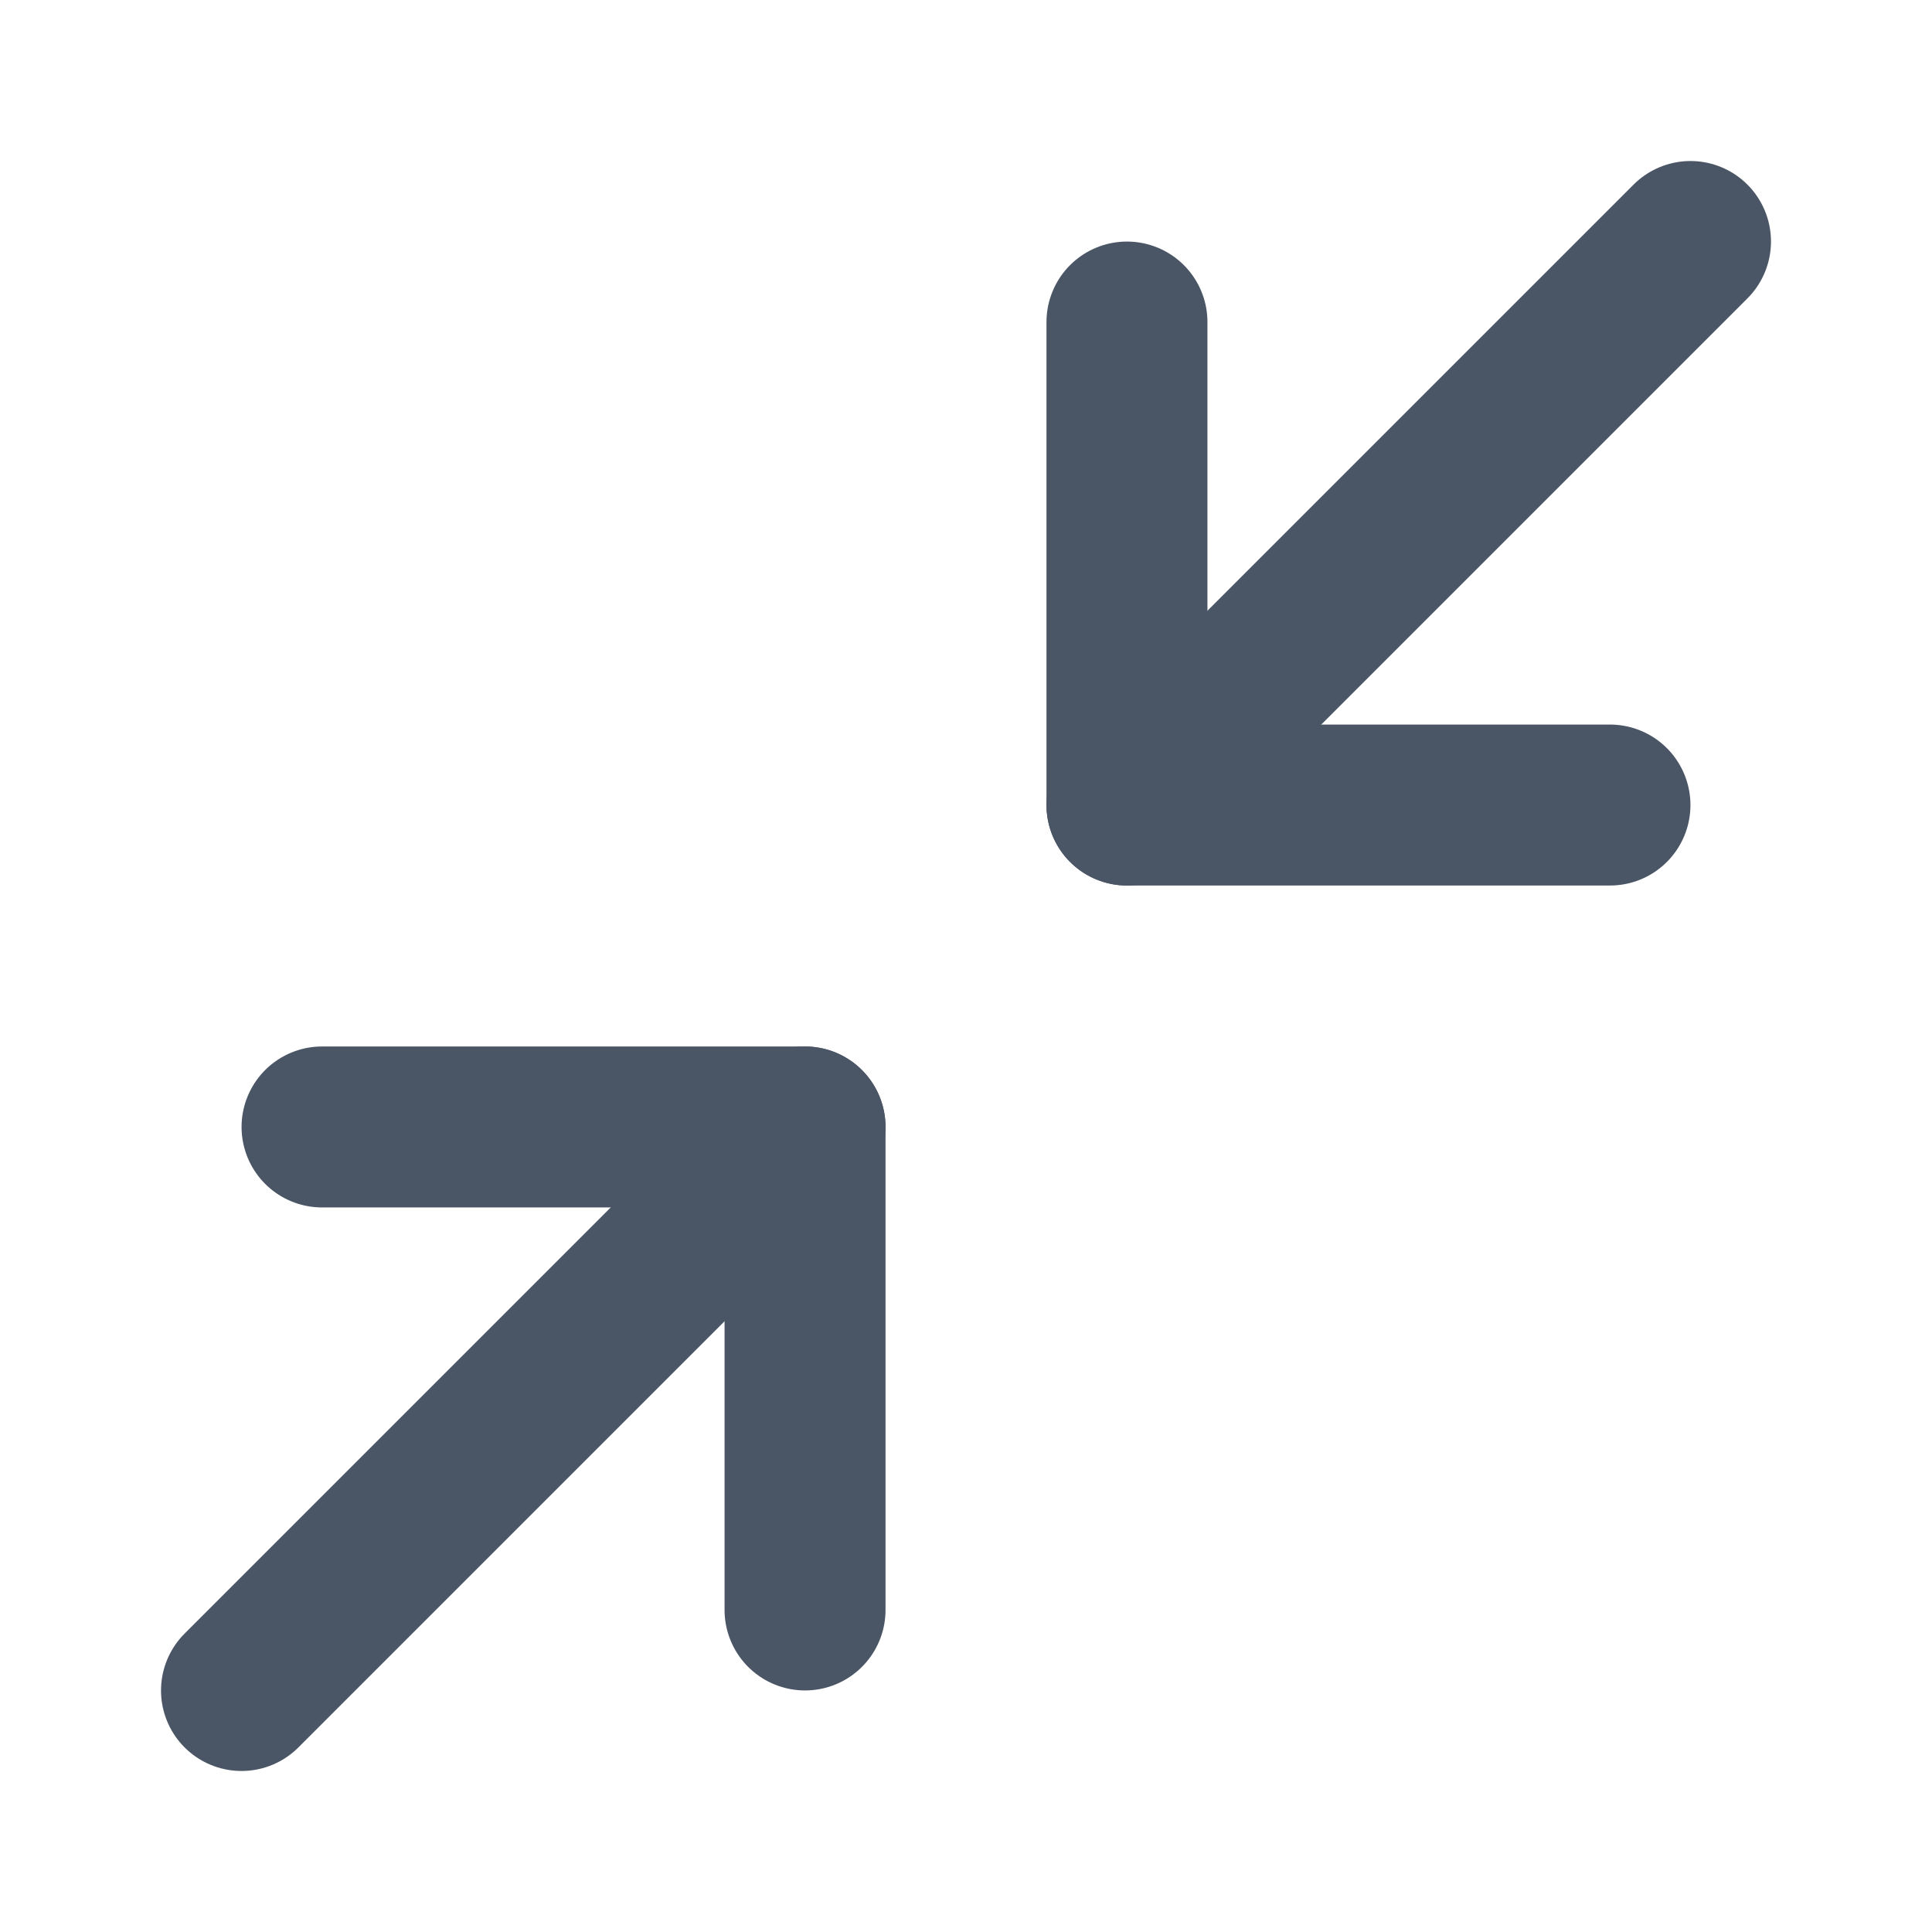
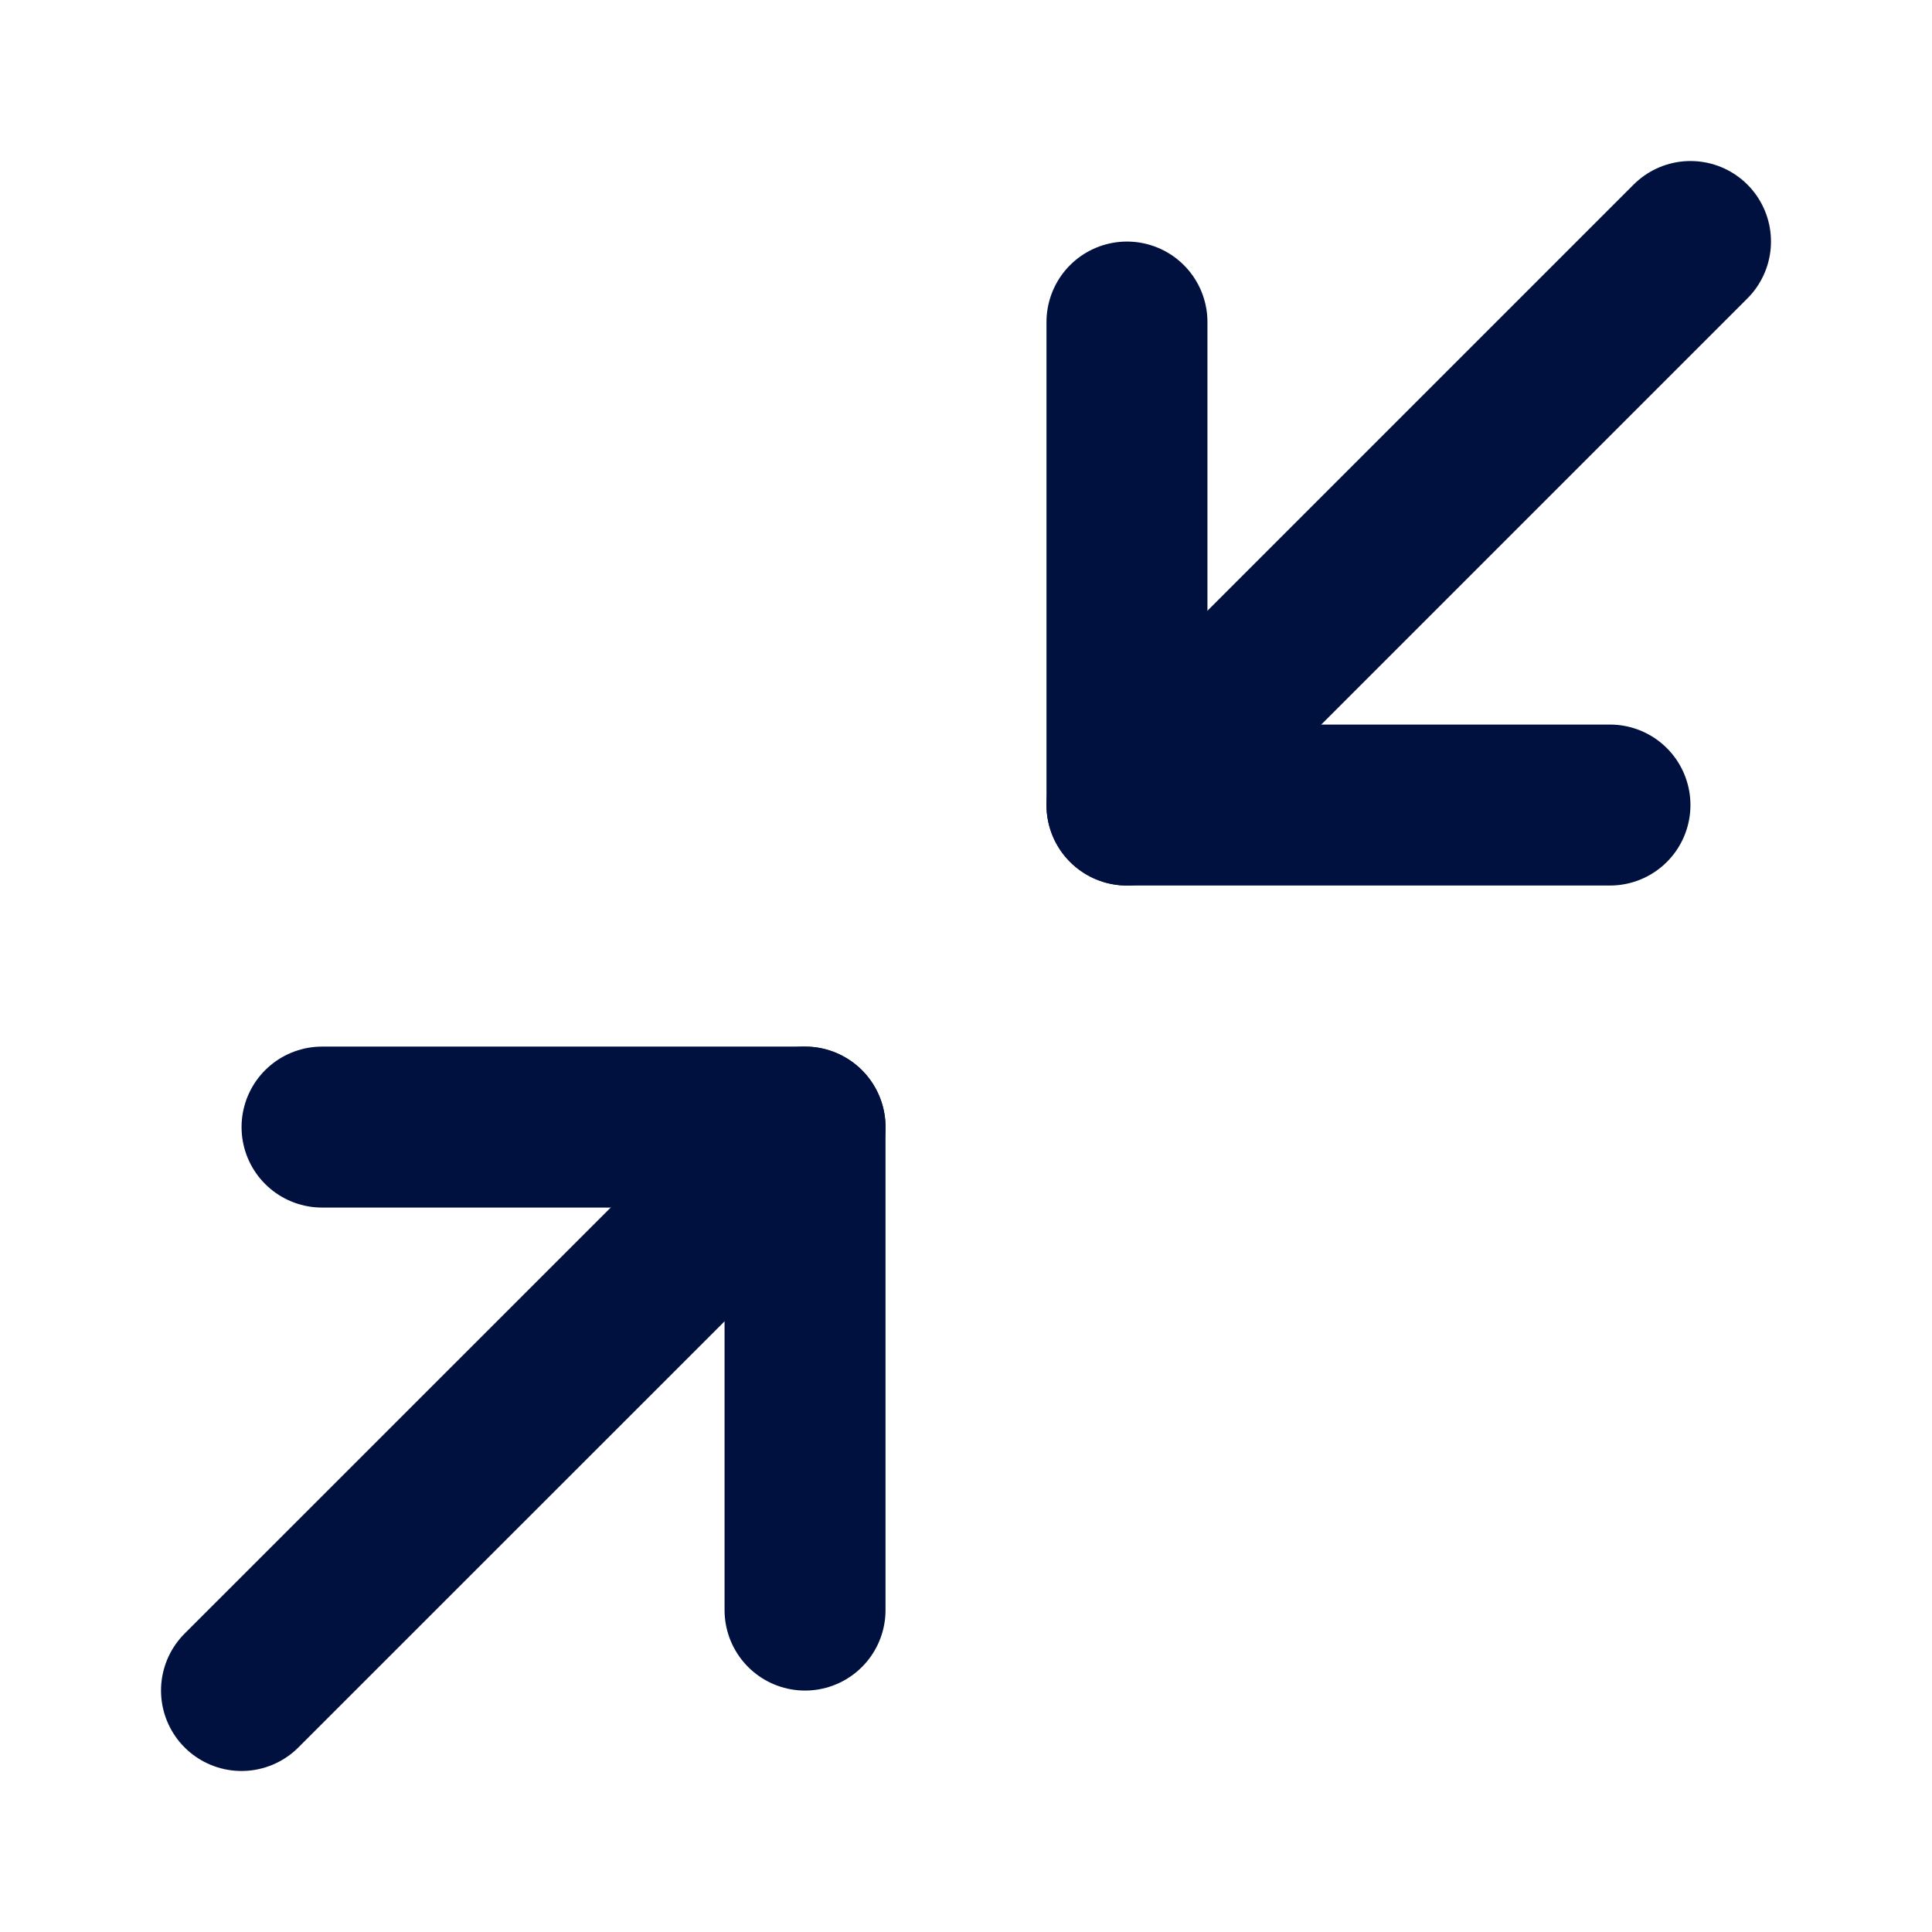
<svg xmlns="http://www.w3.org/2000/svg" width="16" height="16" viewBox="0 0 16 16" fill="none">
-   <path d="M9.333 6.667L14 2" stroke="#4A5565" stroke-width="1.333" stroke-linecap="round" stroke-linejoin="round" />
-   <path d="M13.333 6.667H9.333V2.667" stroke="#4A5565" stroke-width="1.333" stroke-linecap="round" stroke-linejoin="round" />
-   <path d="M2 14L6.667 9.333" stroke="#4A5565" stroke-width="1.333" stroke-linecap="round" stroke-linejoin="round" />
-   <path d="M2.667 9.333H6.667V13.333" stroke="#4A5565" stroke-width="1.333" stroke-linecap="round" stroke-linejoin="round" />
+   <path d="M9.333 6.667L14 2" stroke="#00113F" stroke-width="1.333" stroke-linecap="round" stroke-linejoin="round" />
+   <path d="M13.333 6.667H9.333V2.667" stroke="#00113F" stroke-width="1.333" stroke-linecap="round" stroke-linejoin="round" />
+   <path d="M2 14L6.667 9.334" stroke="#00113F" stroke-width="1.333" stroke-linecap="round" stroke-linejoin="round" />
+   <path d="M2.667 9.334H6.667V13.334" stroke="#00113F" stroke-width="1.333" stroke-linecap="round" stroke-linejoin="round" />
</svg>
